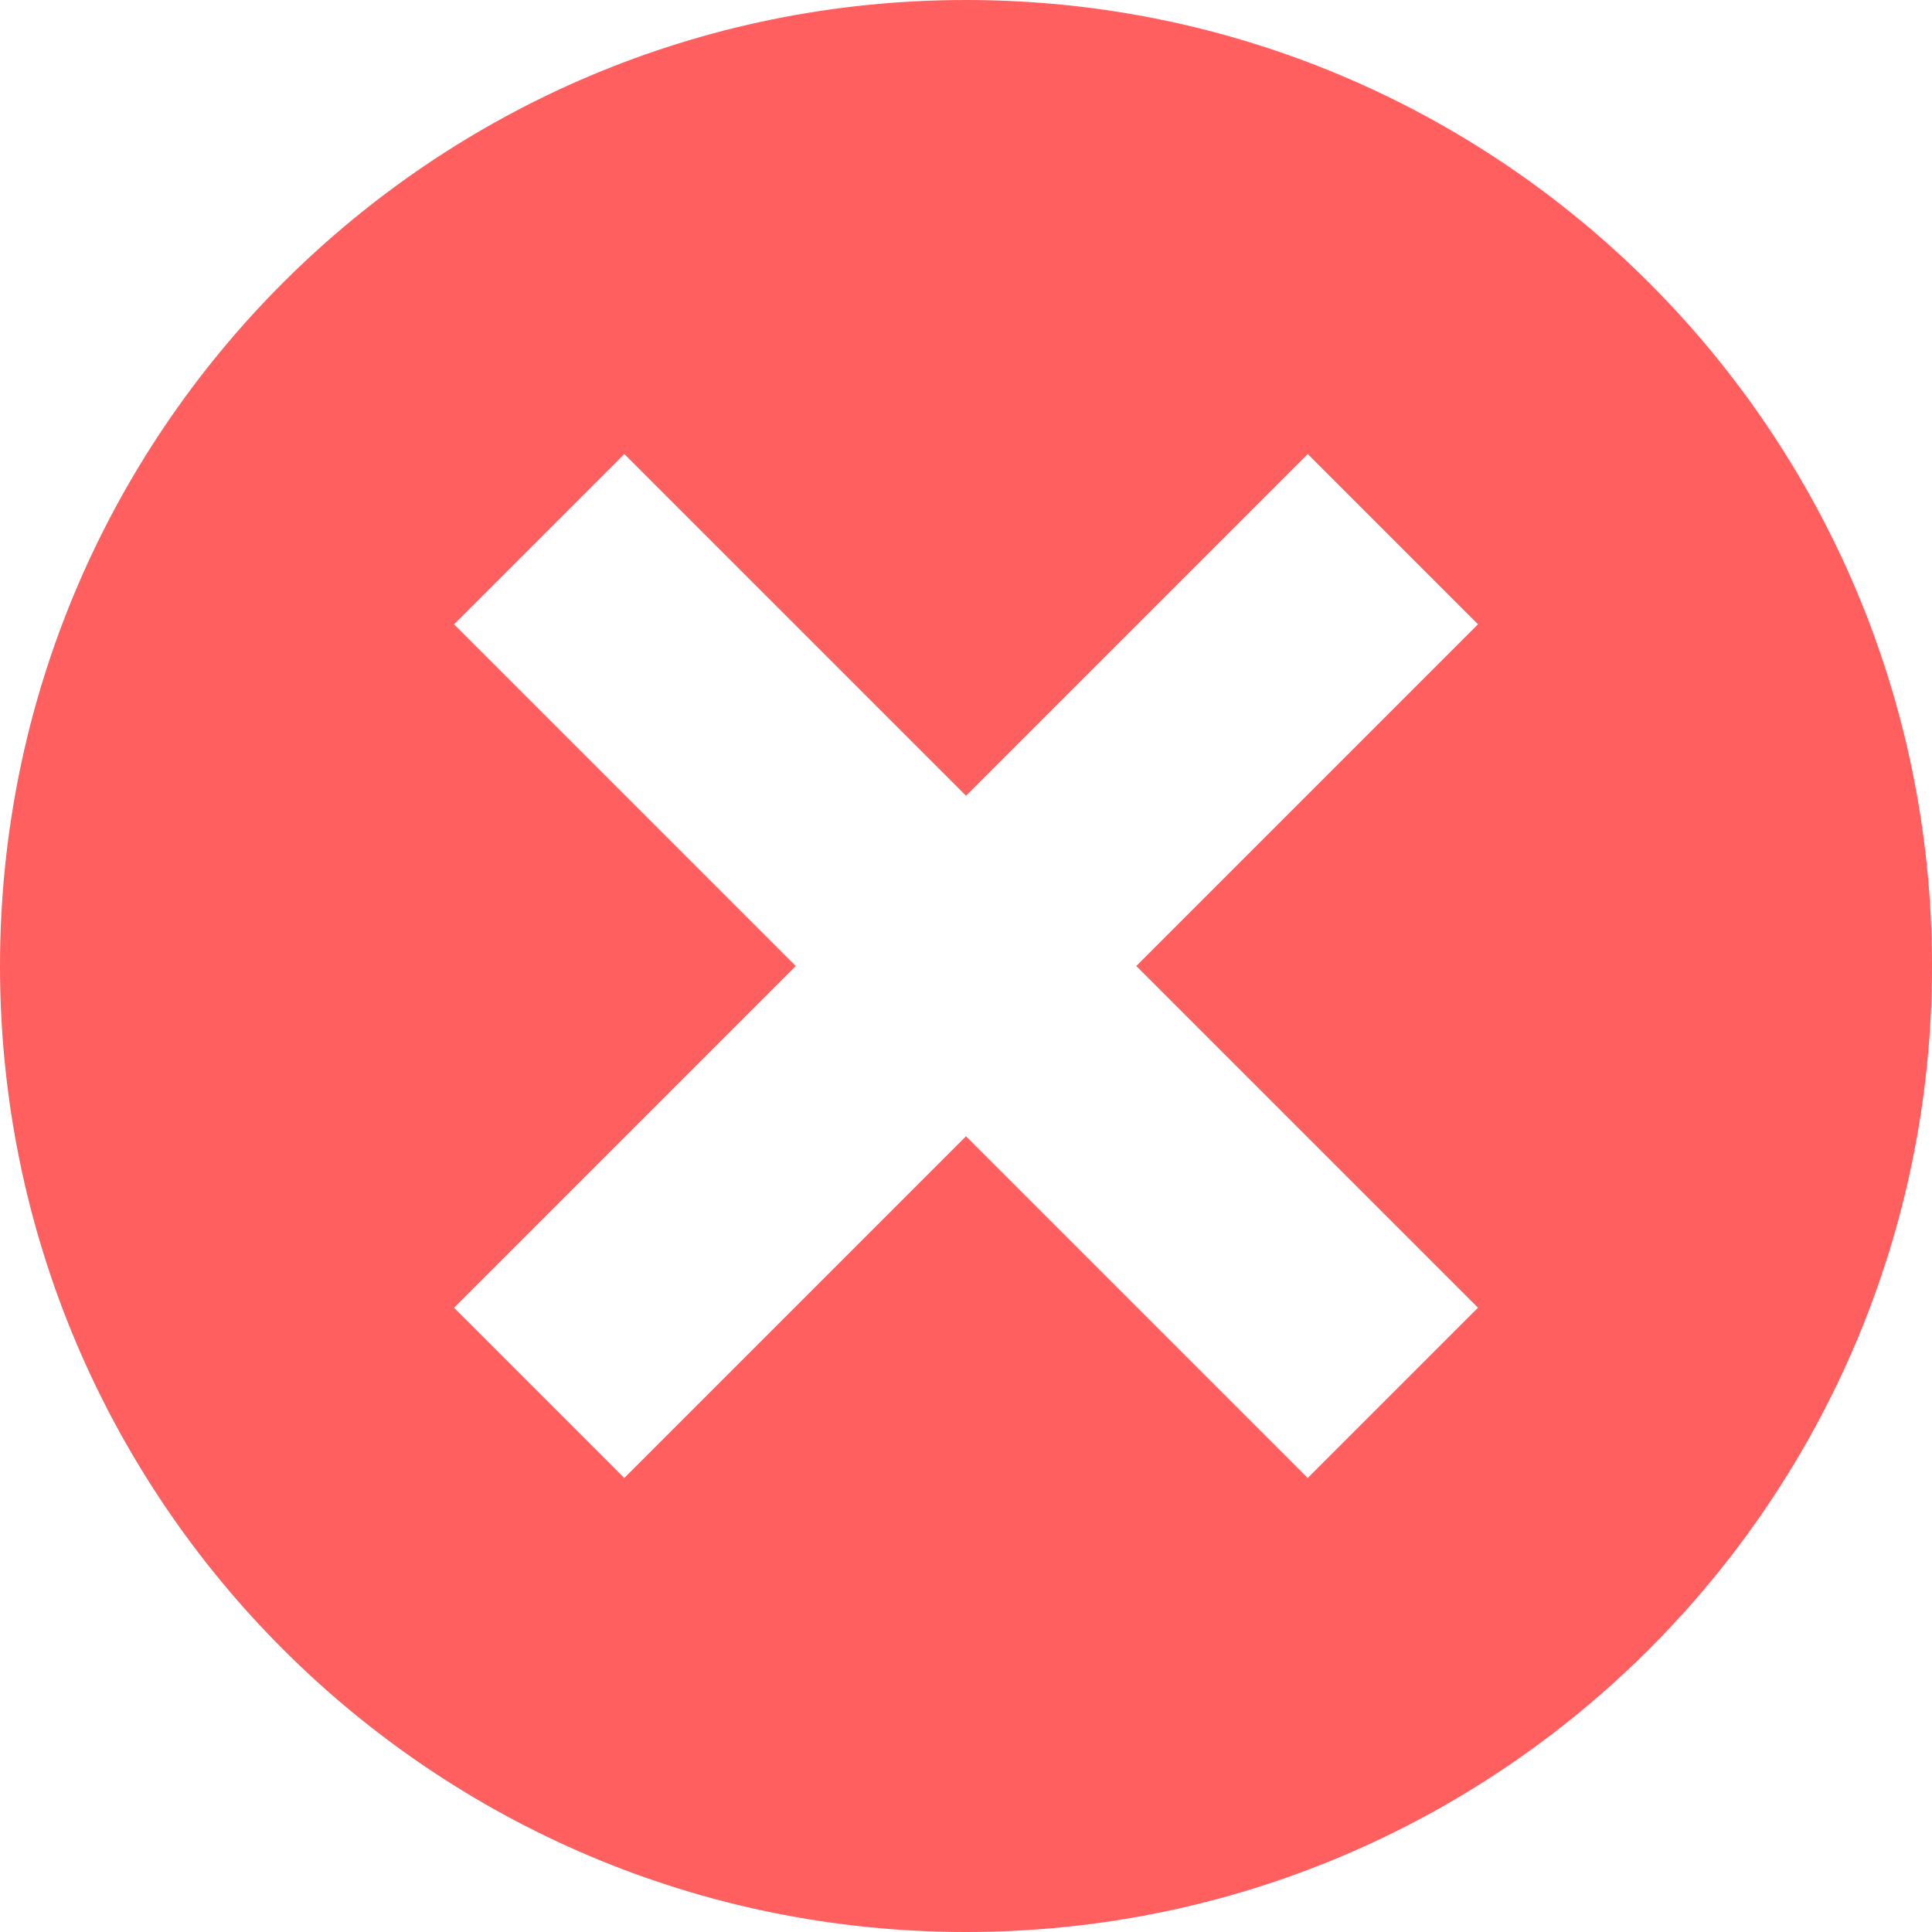
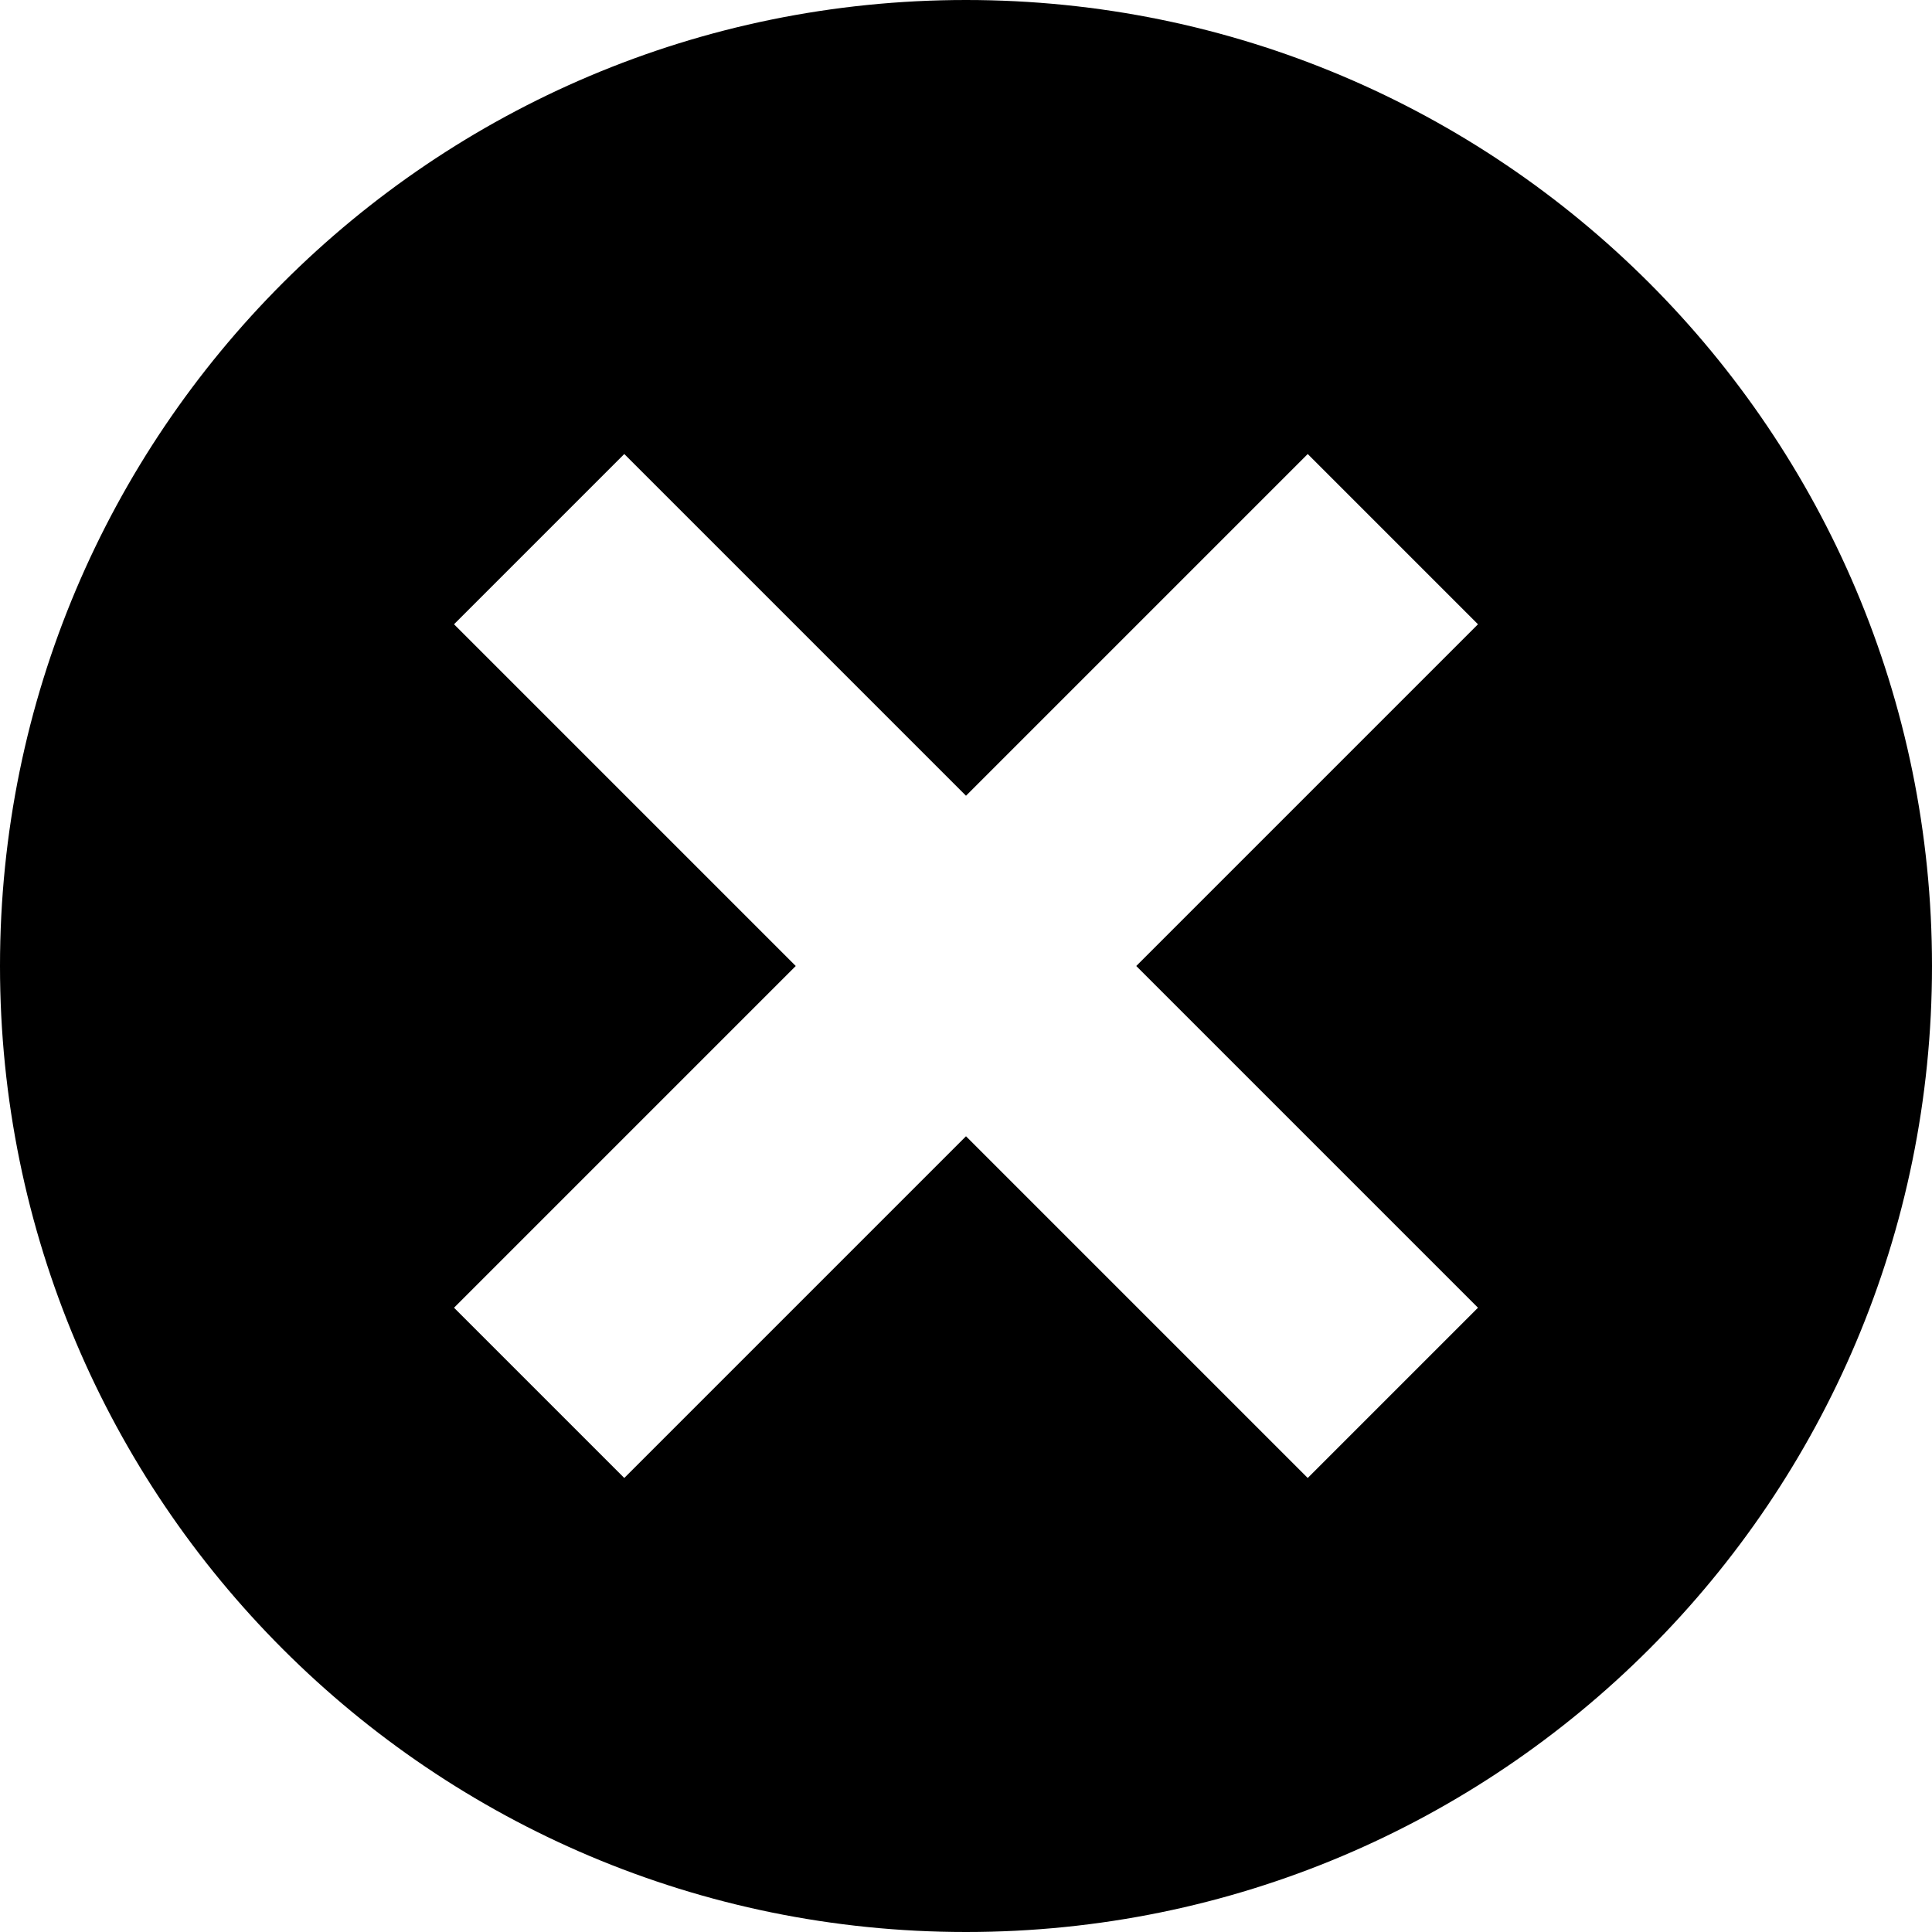
- <svg xmlns="http://www.w3.org/2000/svg" viewBox="0 0 16 16" width="16" height="16">
-   <path d="M8,0C3.58,0,0,3.58,0,8s3.58,8,8,8,8-3.58,8-8S12.42,0,8,0ZM12.24,10.83l-1.41,1.41-2.83-2.83-2.83,2.83-1.41-1.41,2.83-2.83-2.83-2.83,1.41-1.41,2.83,2.83,2.83-2.83,1.41,1.41-2.83,2.83,2.83,2.83Z" fill="#ff5f5f" />
+ <svg xmlns="http://www.w3.org/2000/svg" fill="currentColor" viewBox="0 0 16 16" width="16" height="16">
+   <path d="M8,0C3.58,0,0,3.58,0,8s3.58,8,8,8,8-3.58,8-8S12.42,0,8,0ZM12.24,10.83l-1.41,1.41-2.83-2.83-2.83,2.83-1.41-1.41,2.83-2.83-2.83-2.83,1.41-1.41,2.83,2.83,2.83-2.83,1.41,1.41-2.83,2.83,2.83,2.83Z" />
</svg>
